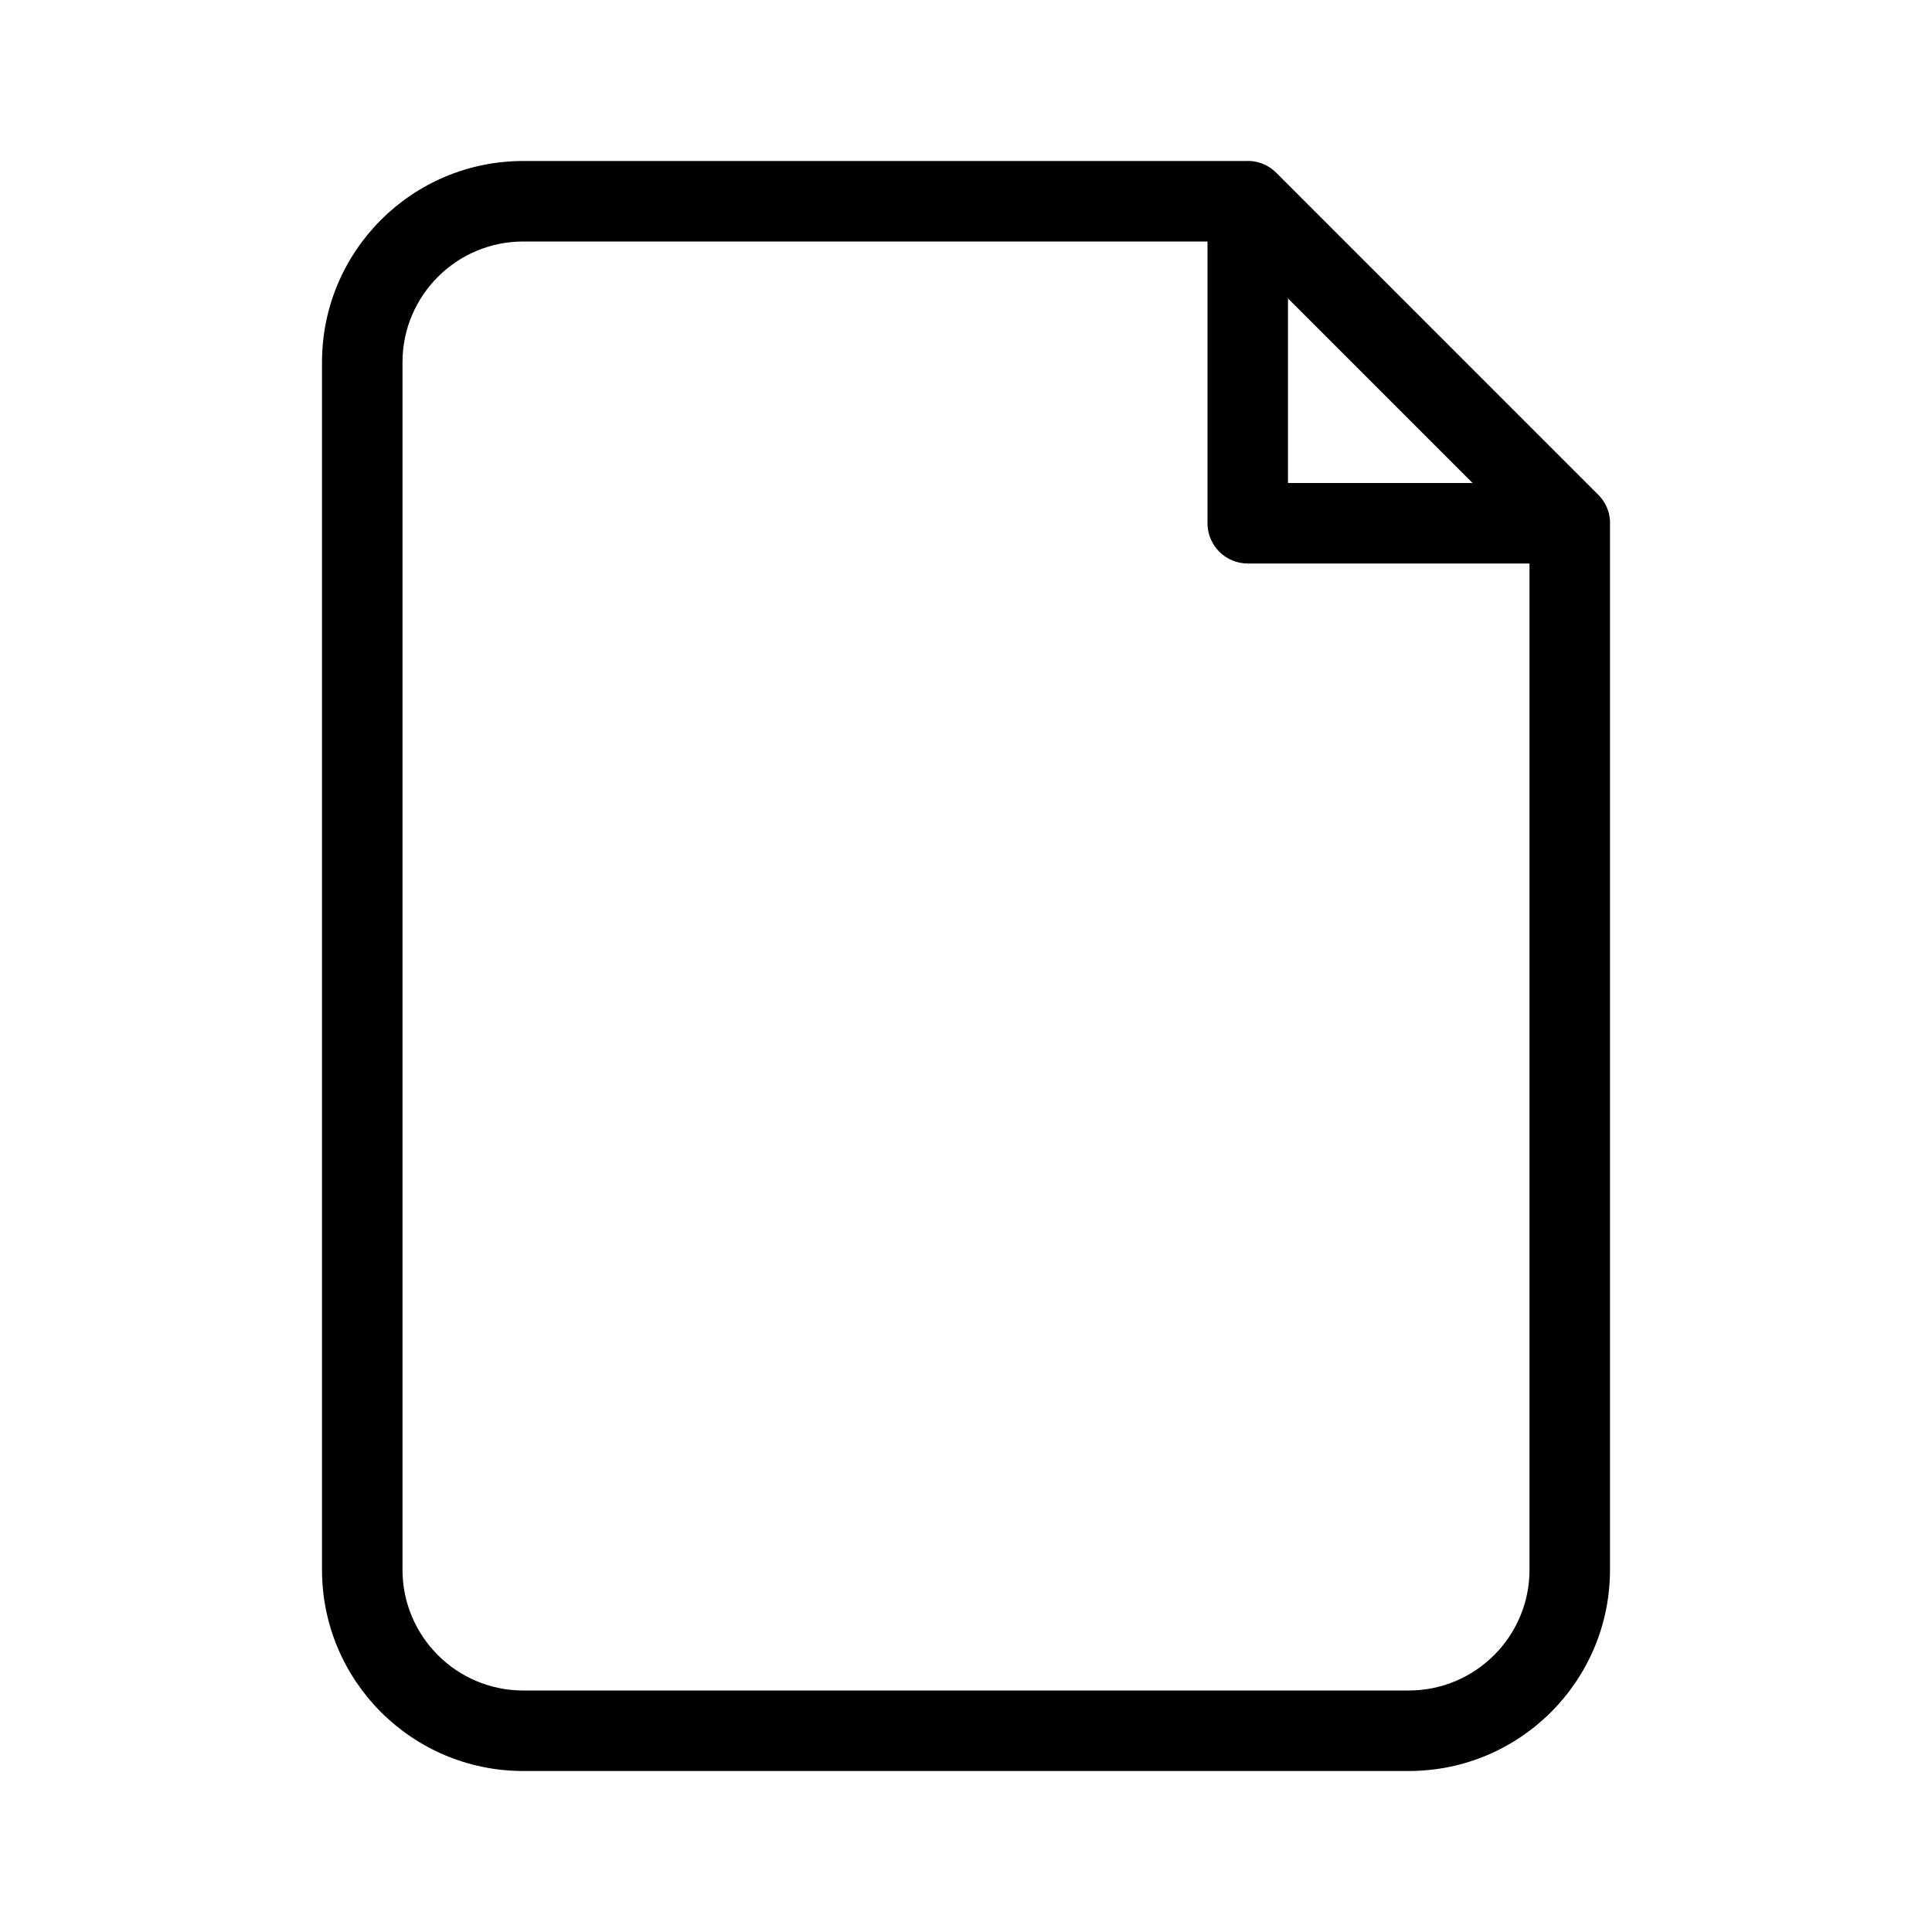
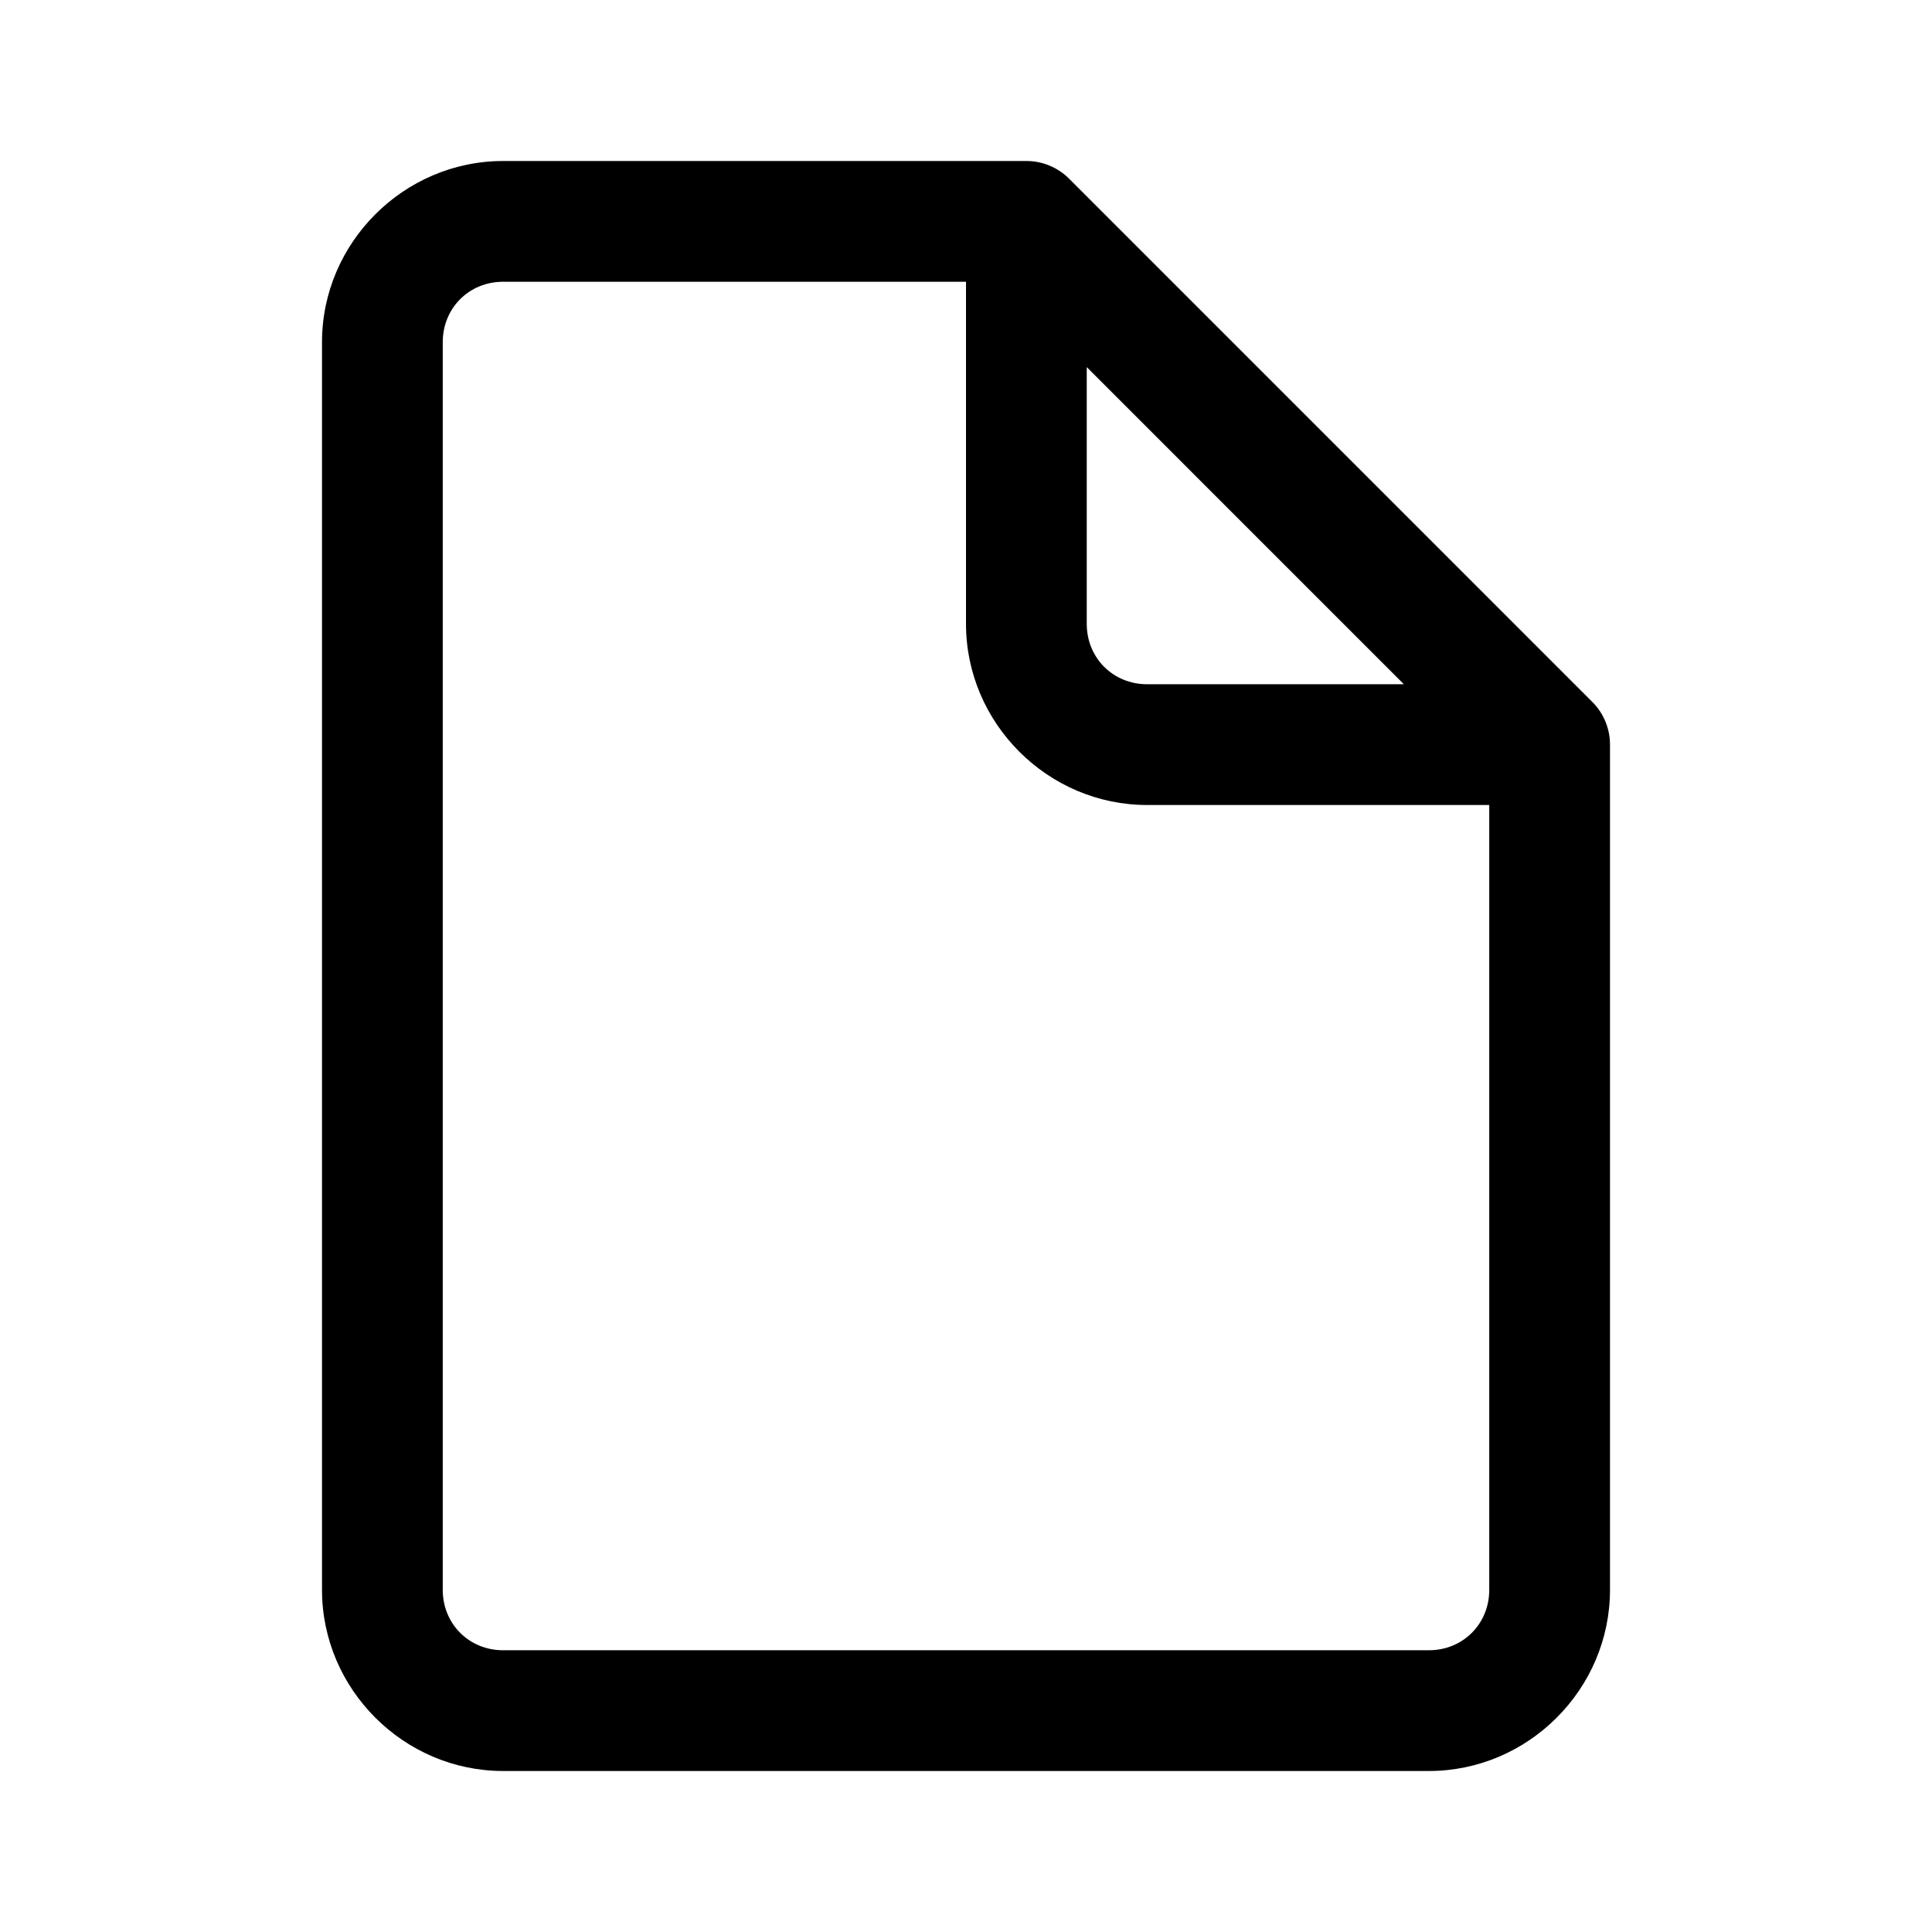
- <svg xmlns="http://www.w3.org/2000/svg" width="24" height="24" viewBox="0 0 24 24">
-   <path fill="currentColor" d="M20,6.528 L20,19.5 C20,20.881 18.881,22 17.5,22 L6.5,22 C5.119,22 4,20.881 4,19.5 L4,4.5 C4,3.119 5.119,2 6.5,2 L15.472,2 C15.605,1.992 15.743,2.036 15.854,2.146 L19.854,6.146 C19.964,6.257 20.008,6.395 20,6.528 Z M15,3 L6.5,3 C5.672,3 5,3.672 5,4.5 L5,19.5 C5,20.328 5.672,21 6.5,21 L17.5,21 C18.328,21 19,20.328 19,19.5 L19,7 L15.5,7 C15.224,7 15,6.776 15,6.5 L15,3 Z M16,3.707 L16,6 L18.293,6 L16,3.707 Z" />
+ <svg xmlns="http://www.w3.org/2000/svg" fill="currentColor" viewBox="0 0 48 48" width="48px" height="48px">
+   <path d="M 12.5 4 C 10.032 4 8 6.032 8 8.5 L 8 39.5 C 8 41.968 10.032 44 12.5 44 L 35.5 44 C 37.968 44 40 41.968 40 39.5 L 40 18.5 A 1.5 1.5 0 0 0 39.561 17.439 L 39.545 17.424 L 26.561 4.439 A 1.5 1.5 0 0 0 25.5 4 L 12.5 4 z M 12.5 7 L 24 7 L 24 15.5 C 24 17.968 26.032 20 28.5 20 L 37 20 L 37 39.5 C 37 40.346 36.346 41 35.5 41 L 12.5 41 C 11.654 41 11 40.346 11 39.5 L 11 8.5 C 11 7.654 11.654 7 12.5 7 z M 27 9.121 L 34.879 17 L 28.5 17 C 27.654 17 27 16.346 27 15.5 L 27 9.121 z" />
</svg>
